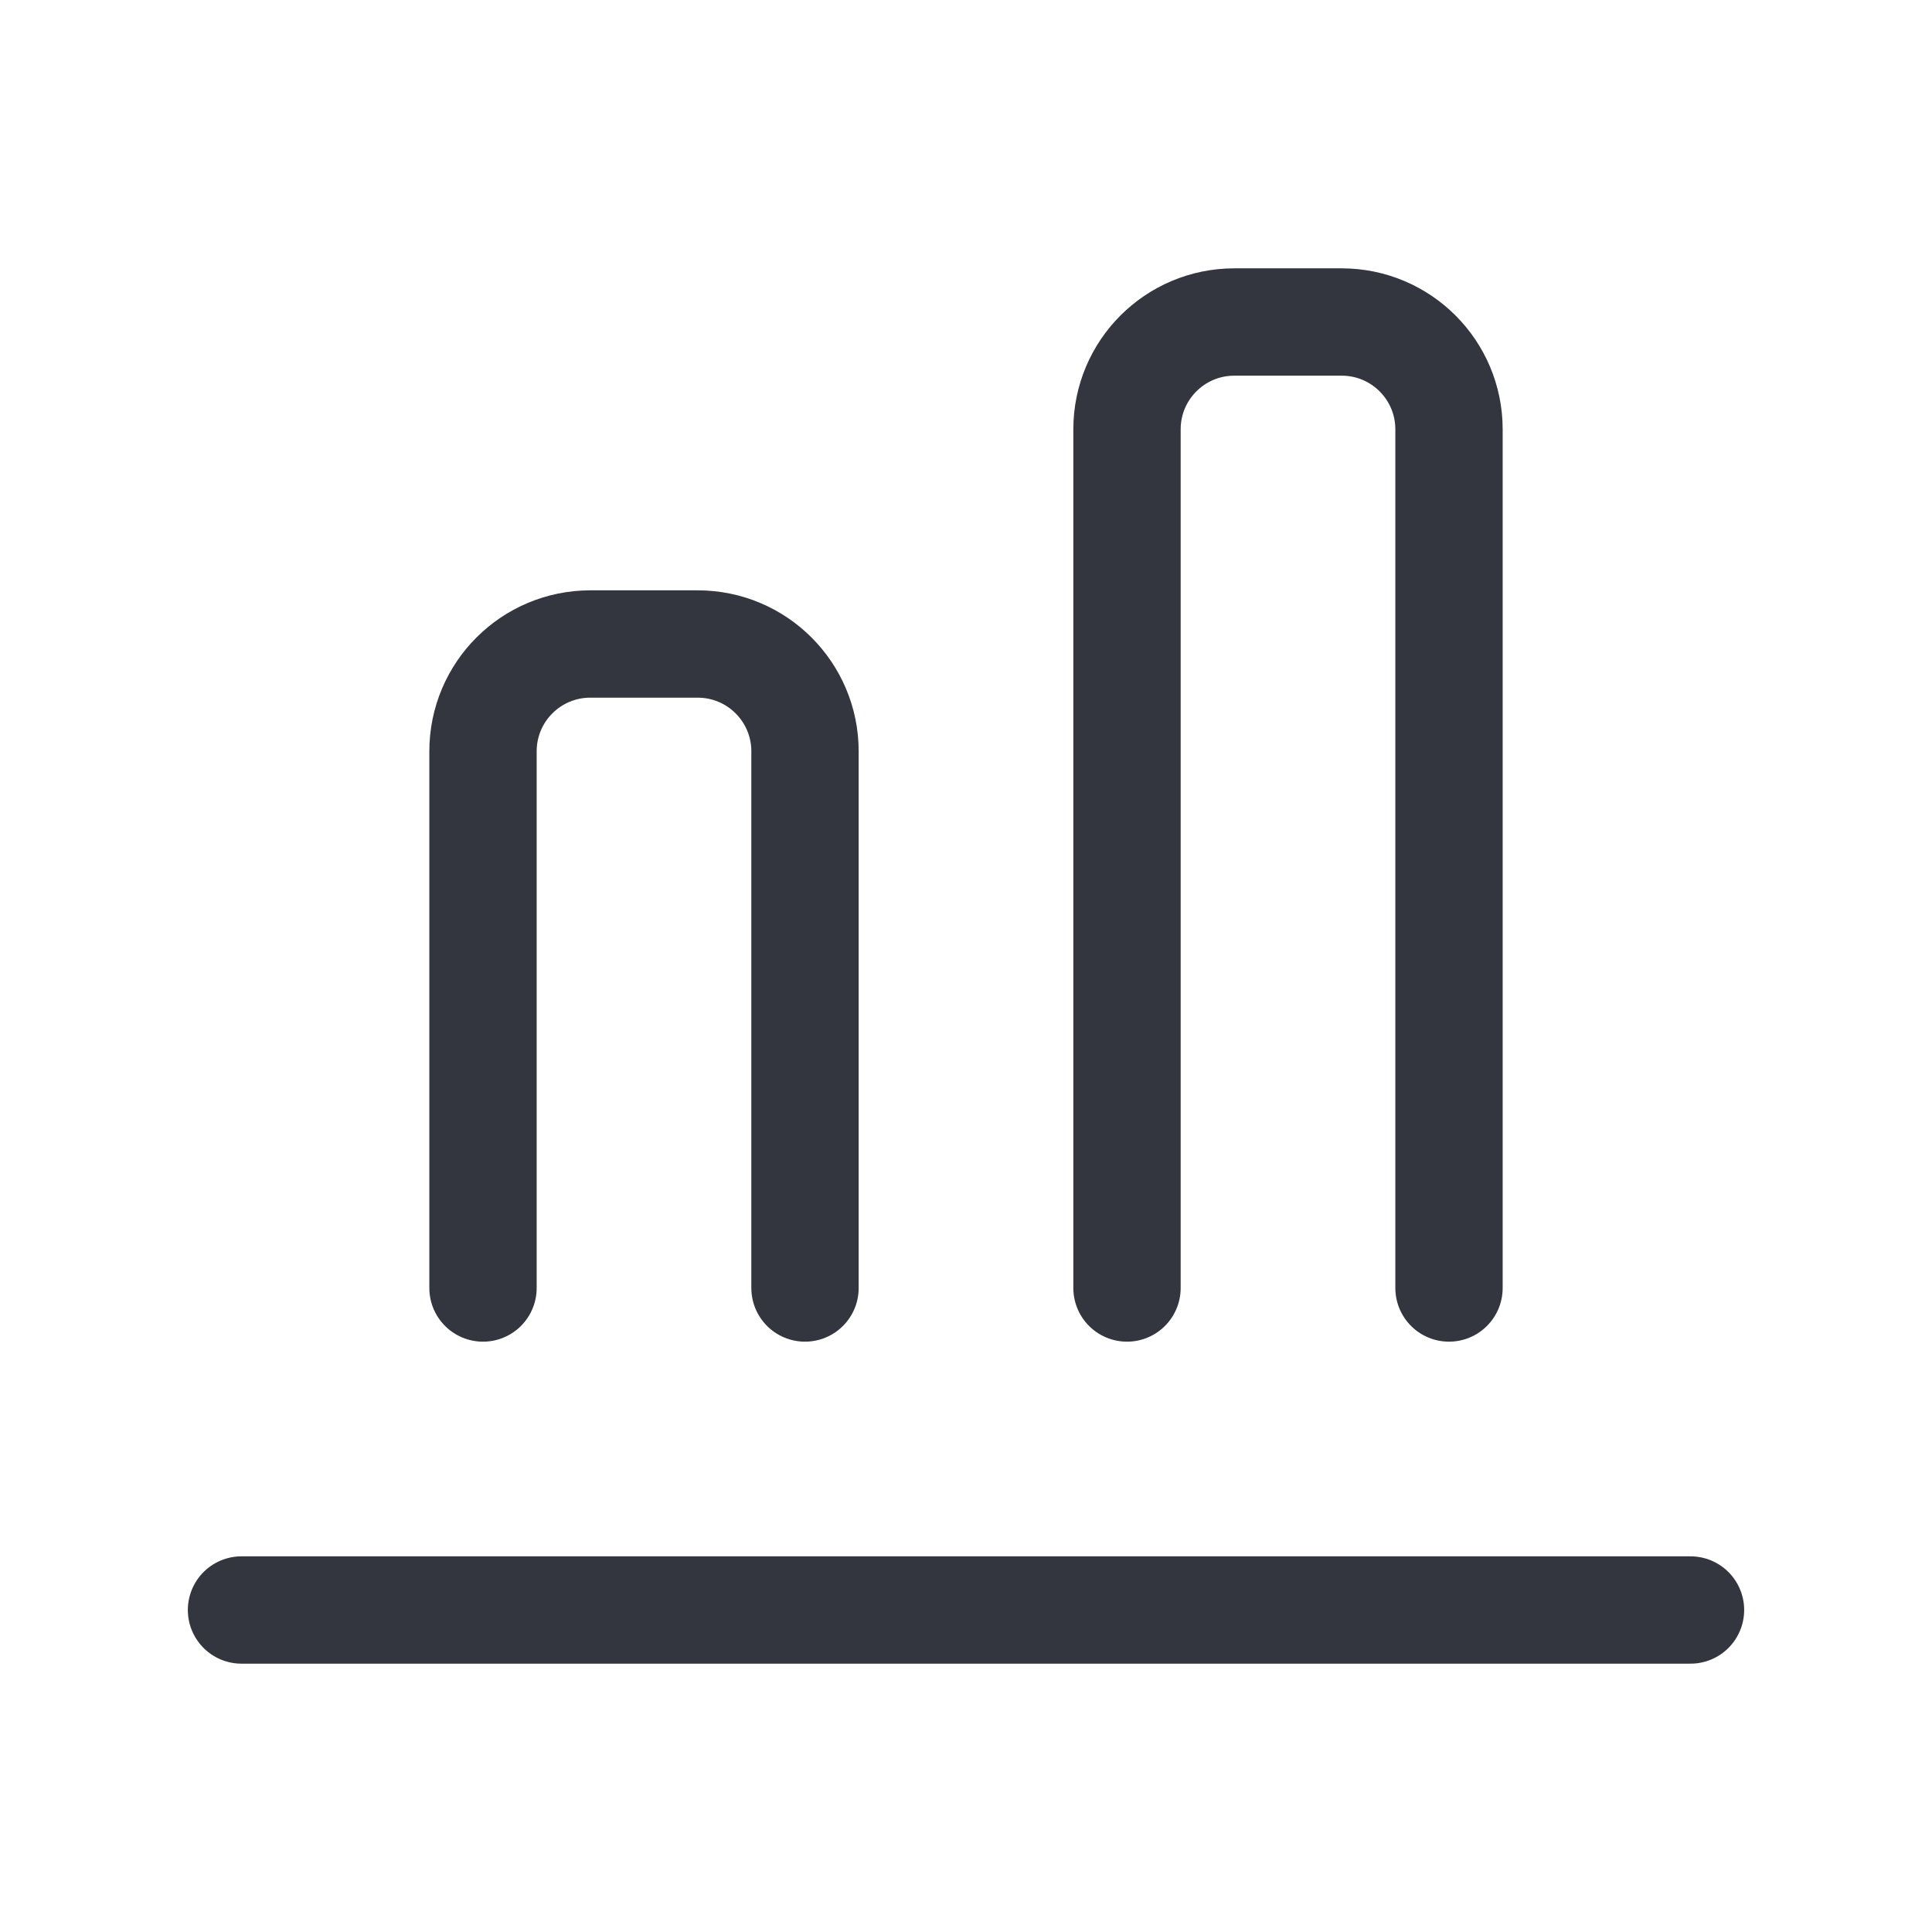
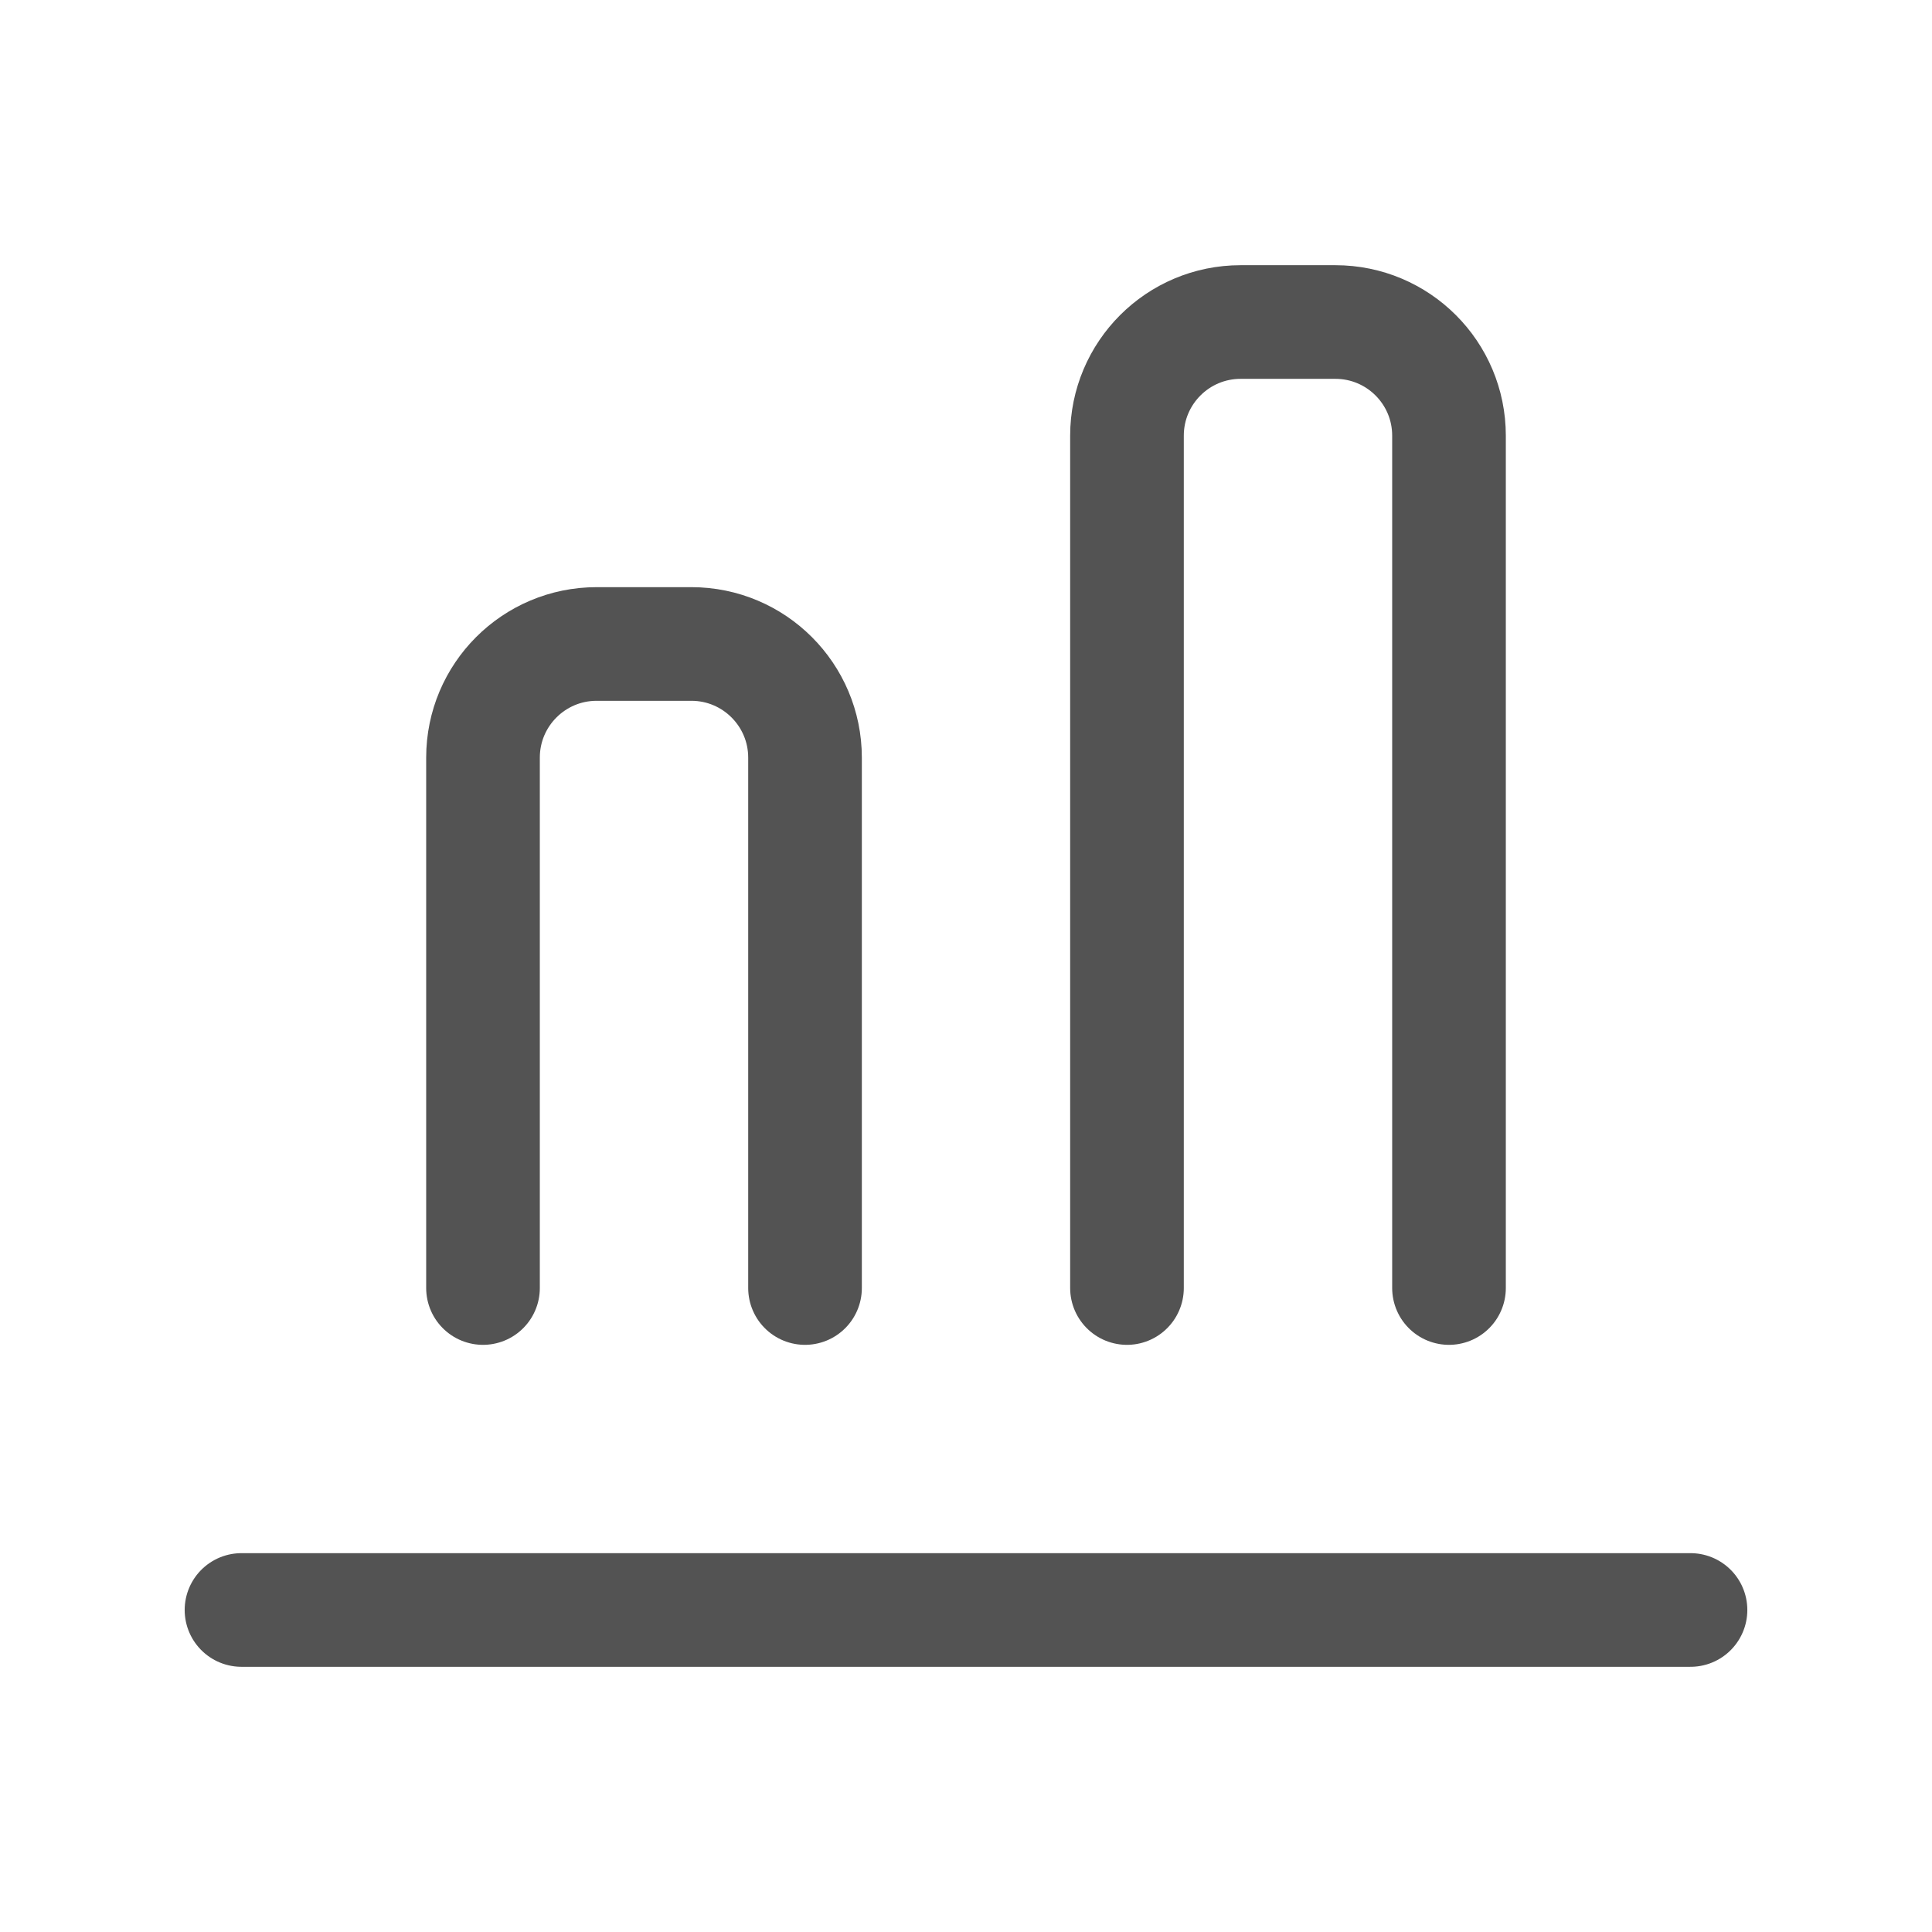
- <svg xmlns="http://www.w3.org/2000/svg" width="36" height="36" viewBox="0 0 36 36" fill="none">
-   <path d="M31.5 30H4.5" stroke="#33363F" stroke-width="2" stroke-linecap="round" />
-   <path d="M15 24V14C15 12.895 14.105 12 13 12H11C9.895 12 9 12.895 9 14V24" stroke="#33363F" stroke-width="2" stroke-linecap="round" />
-   <path d="M27 24V8C27 6.895 26.105 6 25 6H23C21.895 6 21 6.895 21 8V24" stroke="#33363F" stroke-width="2" stroke-linecap="round" />
+ <svg xmlns="http://www.w3.org/2000/svg" width="34" height="34" viewBox="0 0 34 34" fill="none">
+   <g id="icon">
+     <g id="icon/ê¸°ë¡_line">
+       <path id="Rectangle 25" d="M29.75 28.333H4.25" stroke="#535353" stroke-width="2" stroke-linecap="round" />
+       <path id="Rectangle 4150" d="M14.167 22.667V13.333C14.167 12.229 13.271 11.333 12.167 11.333H10.5C9.395 11.333 8.5 12.229 8.5 13.333V22.667" stroke="#535353" stroke-width="2" stroke-linecap="round" />
+       <path id="Rectangle 4151" d="M25.5 22.667V7.667C25.5 6.562 24.605 5.667 23.5 5.667H21.833C20.729 5.667 19.833 6.562 19.833 7.667V22.667" stroke="#535353" stroke-width="2" stroke-linecap="round" />
+     </g>
+   </g>
</svg>
